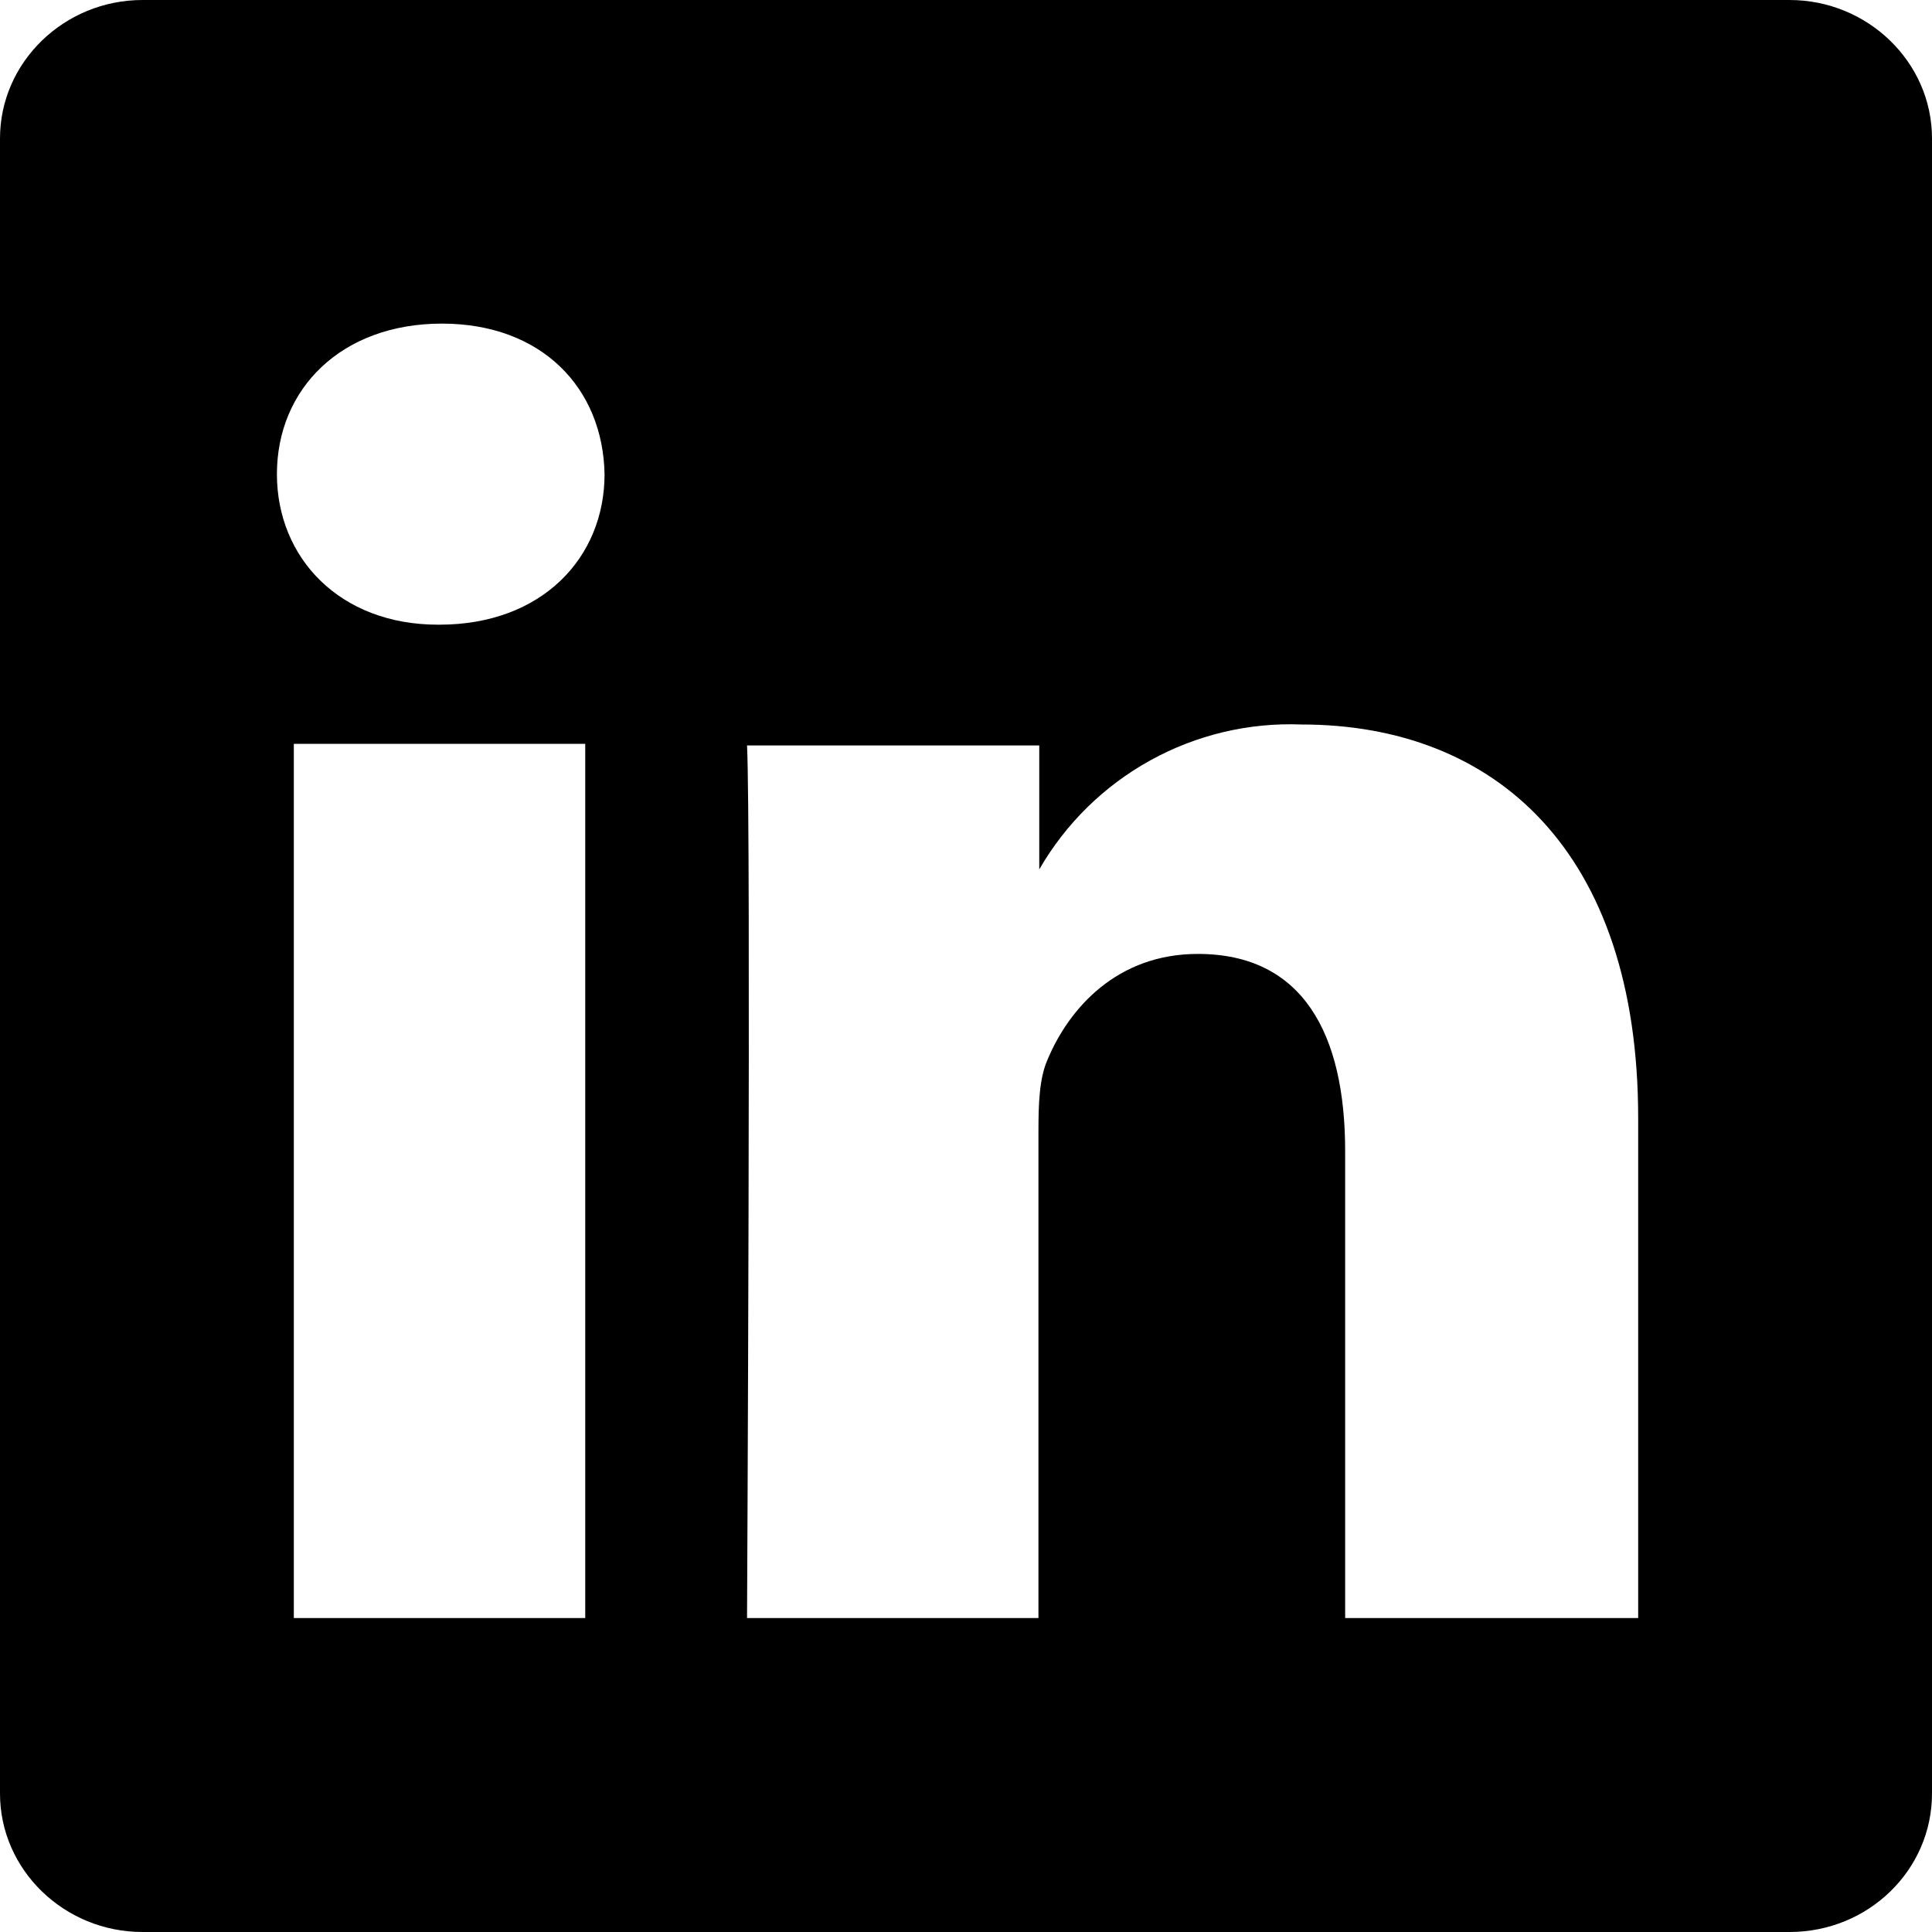
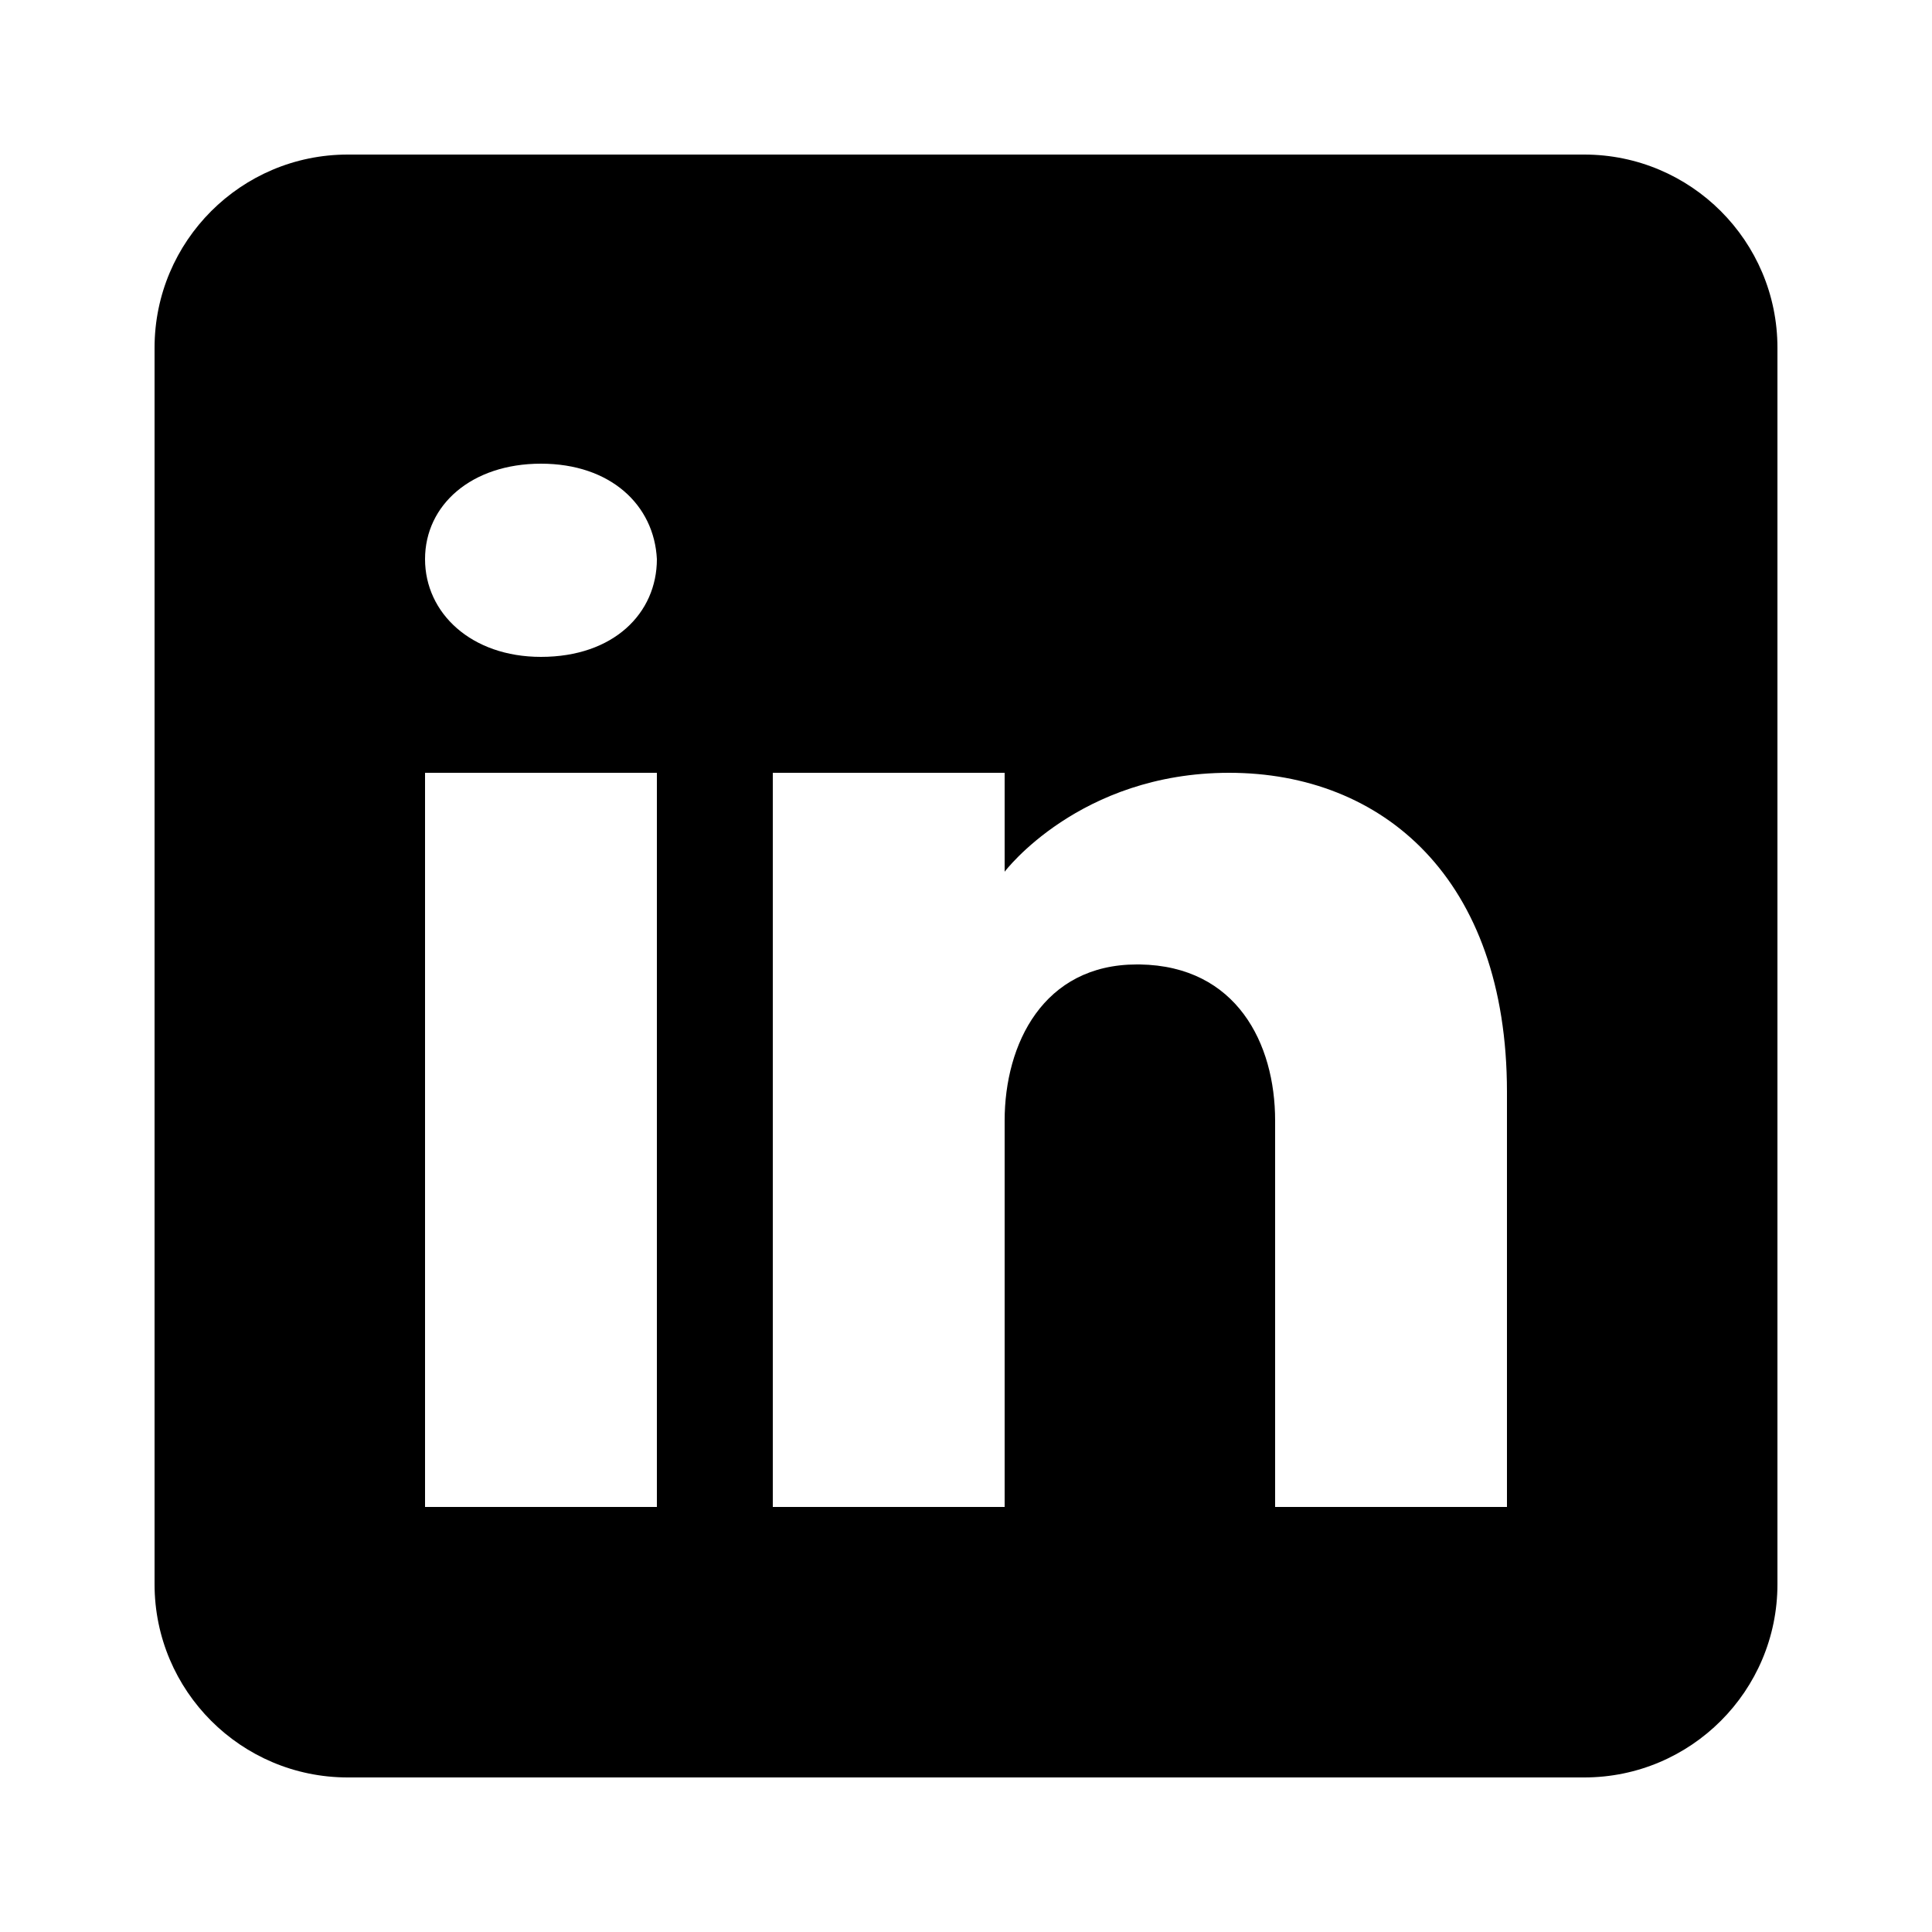
- <svg xmlns="http://www.w3.org/2000/svg" width="24" height="24" viewBox="0 0 24 24" fill="none">
-   <path d="M22.23 0H1.77C0.8 0 0 0.77 0 1.72V22.28C0 23.23 0.8 24 1.77 24H22.23C23.21 24 24 23.23 24 22.28V1.72C24 0.77 23.2 0 22.23 0ZM7.27 20.1H3.65V9.24H7.27V20.1ZM5.47 7.76H5.44C4.22 7.76 3.44 6.93 3.44 5.89C3.44 4.83 4.24 4.02 5.49 4.02C6.73 4.02 7.49 4.82 7.51 5.89C7.51 6.93 6.73 7.76 5.46 7.76H5.47ZM20.34 20.1H16.71V14.3C16.71 12.85 16.19 11.85 14.88 11.85C13.88 11.85 13.28 12.52 13.01 13.17C12.91 13.4 12.9 13.72 12.9 14.05V20.1H9.28C9.28 20.1 9.33 10.28 9.28 9.26H12.91V10.8C13.238 10.231 13.715 9.763 14.289 9.446C14.864 9.128 15.514 8.974 16.17 9C18.56 9 20.35 10.56 20.35 13.89V20.1H20.34Z" fill="black" />
+ <svg xmlns="http://www.w3.org/2000/svg" viewBox="0 0 50 50" width="50px" height="50px">
+   <path d="M41,4H9C6.24,4,4,6.24,4,9v32c0,2.76,2.24,5,5,5h32c2.76,0,5-2.24,5-5V9C46,6.24,43.76,4,41,4z M17,20v19h-6V20H17z M11,14.47c0-1.4,1.2-2.47,3-2.47s2.93,1.07,3,2.47c0,1.4-1.12,2.53-3,2.53C12.2,17,11,15.87,11,14.47z M39,39h-6c0,0,0-9.26,0-10 c0-2-1-4-3.5-4.04h-0.08C27,24.96,26,27.02,26,29c0,0.91,0,10,0,10h-6V20h6v2.56c0,0,1.93-2.56,5.81-2.56 c3.97,0,7.19,2.73,7.19,8.26V39z" />
</svg>
